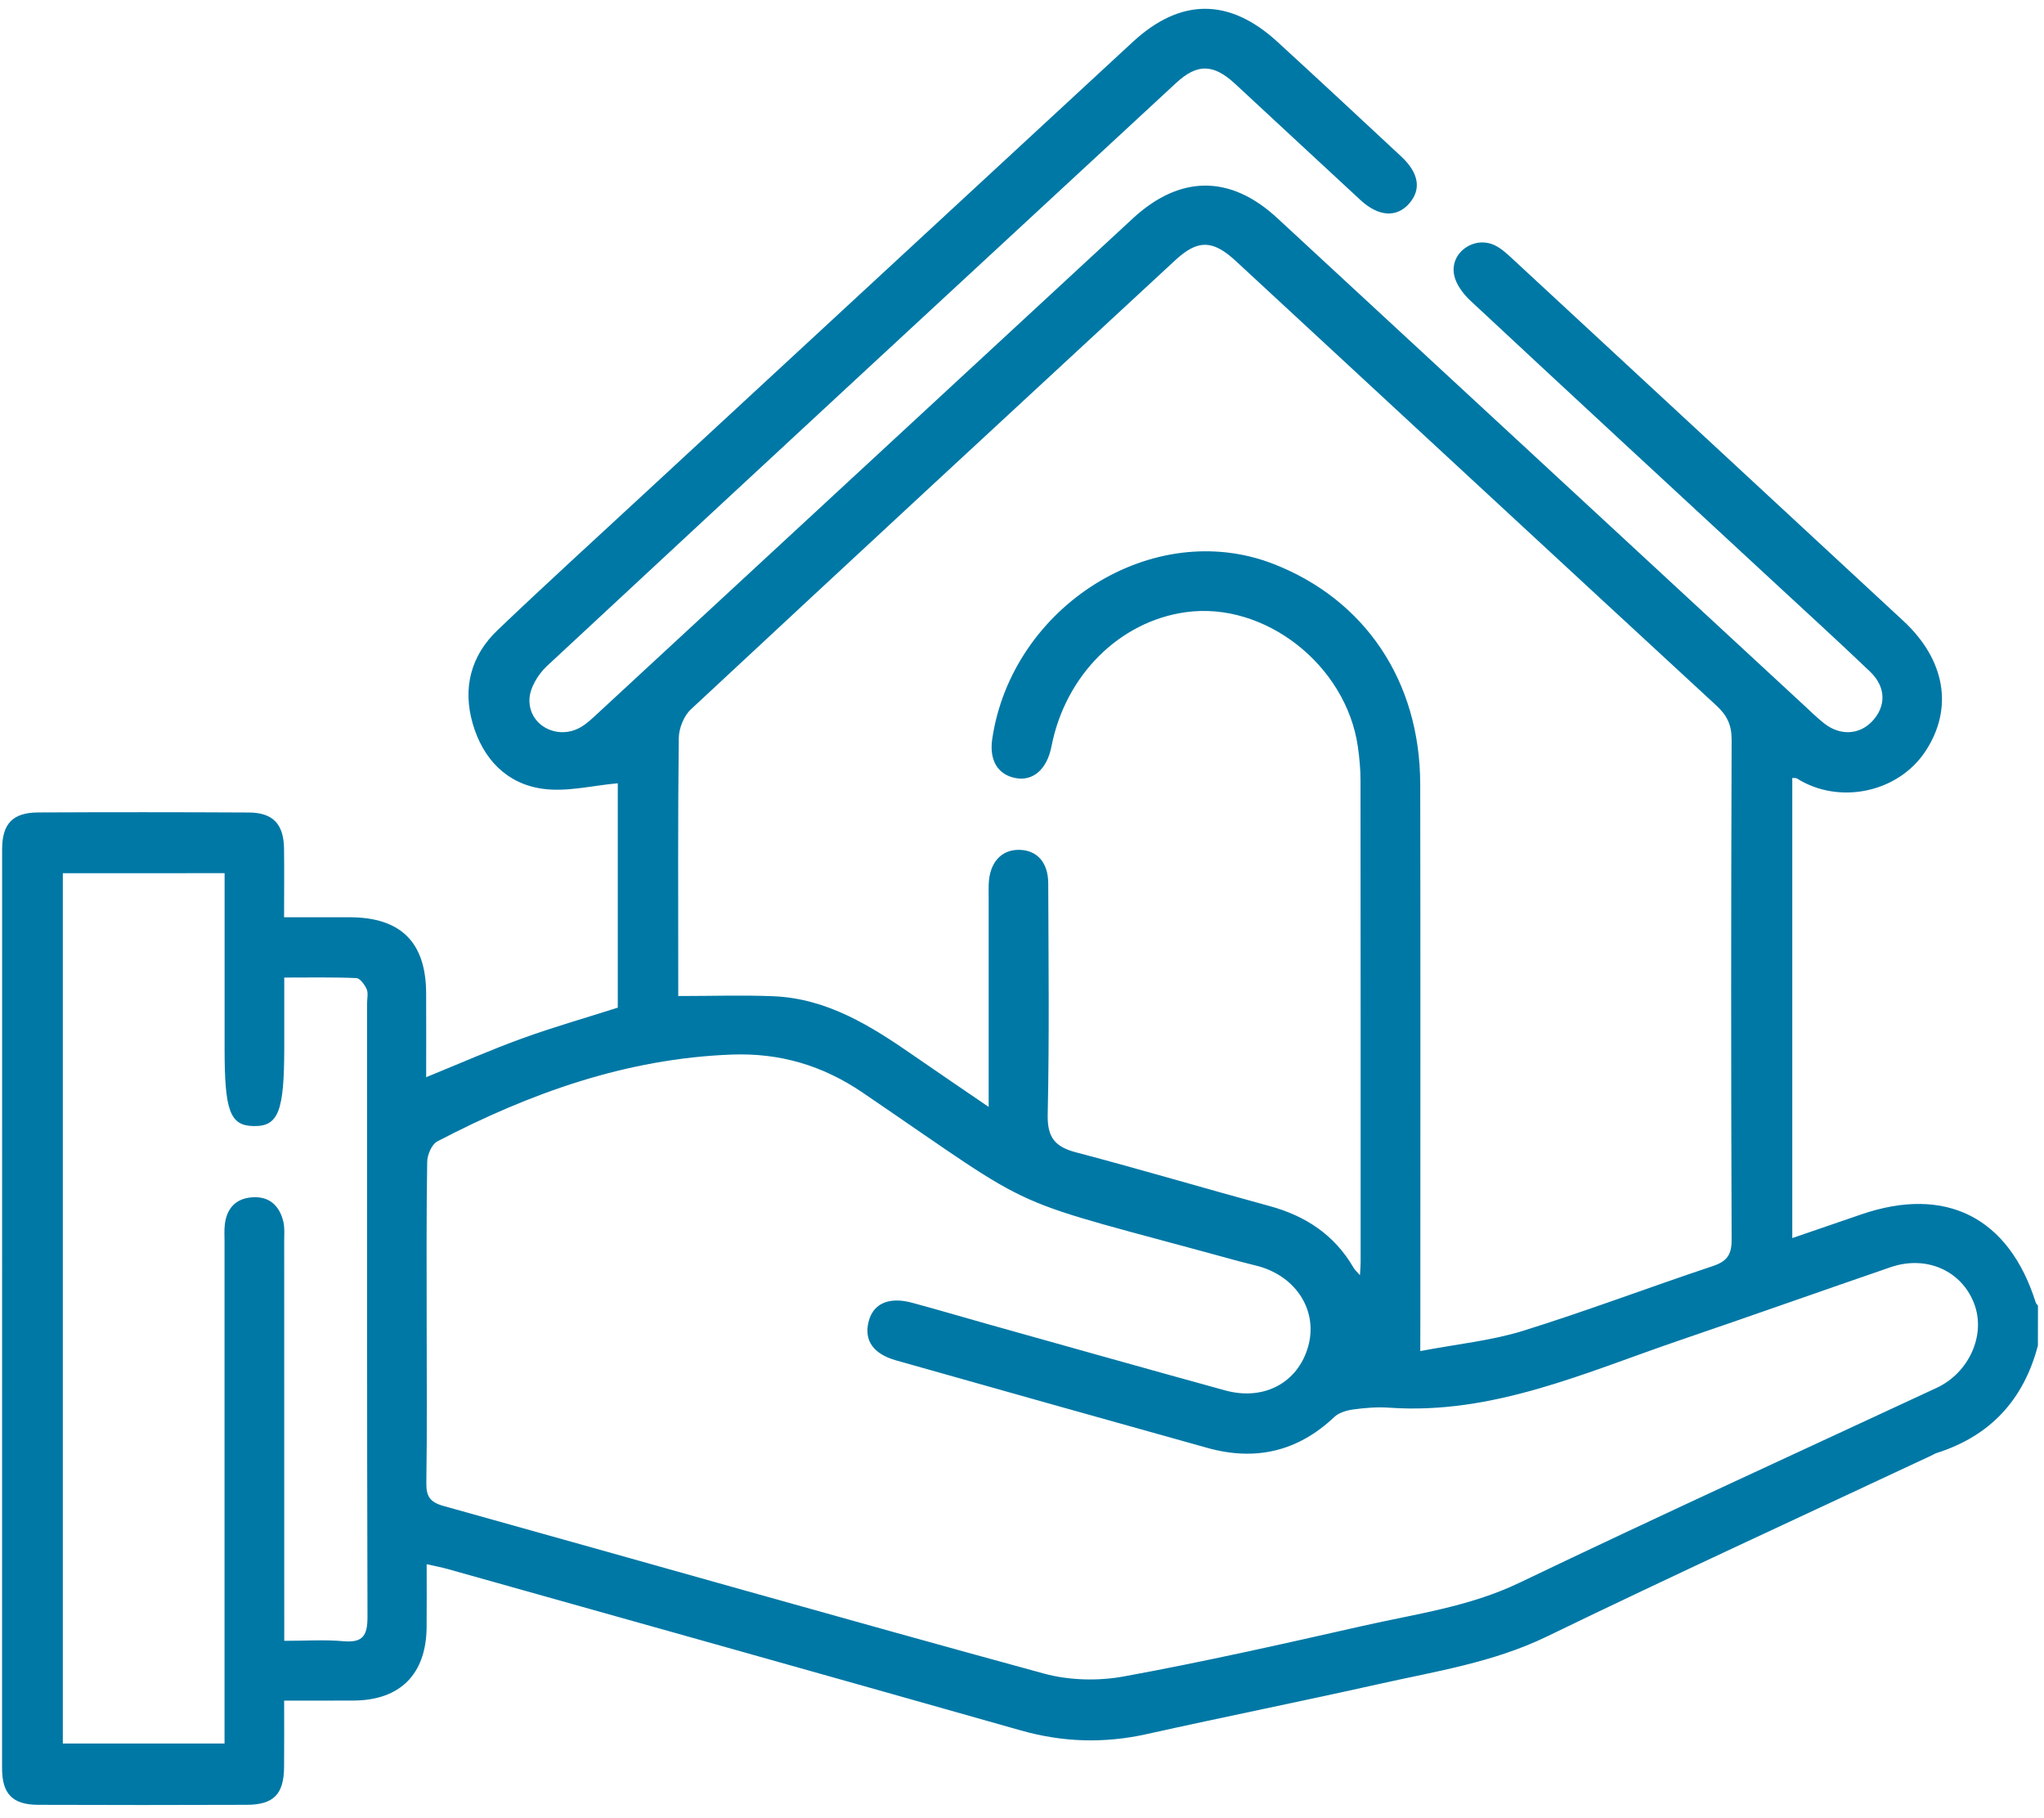
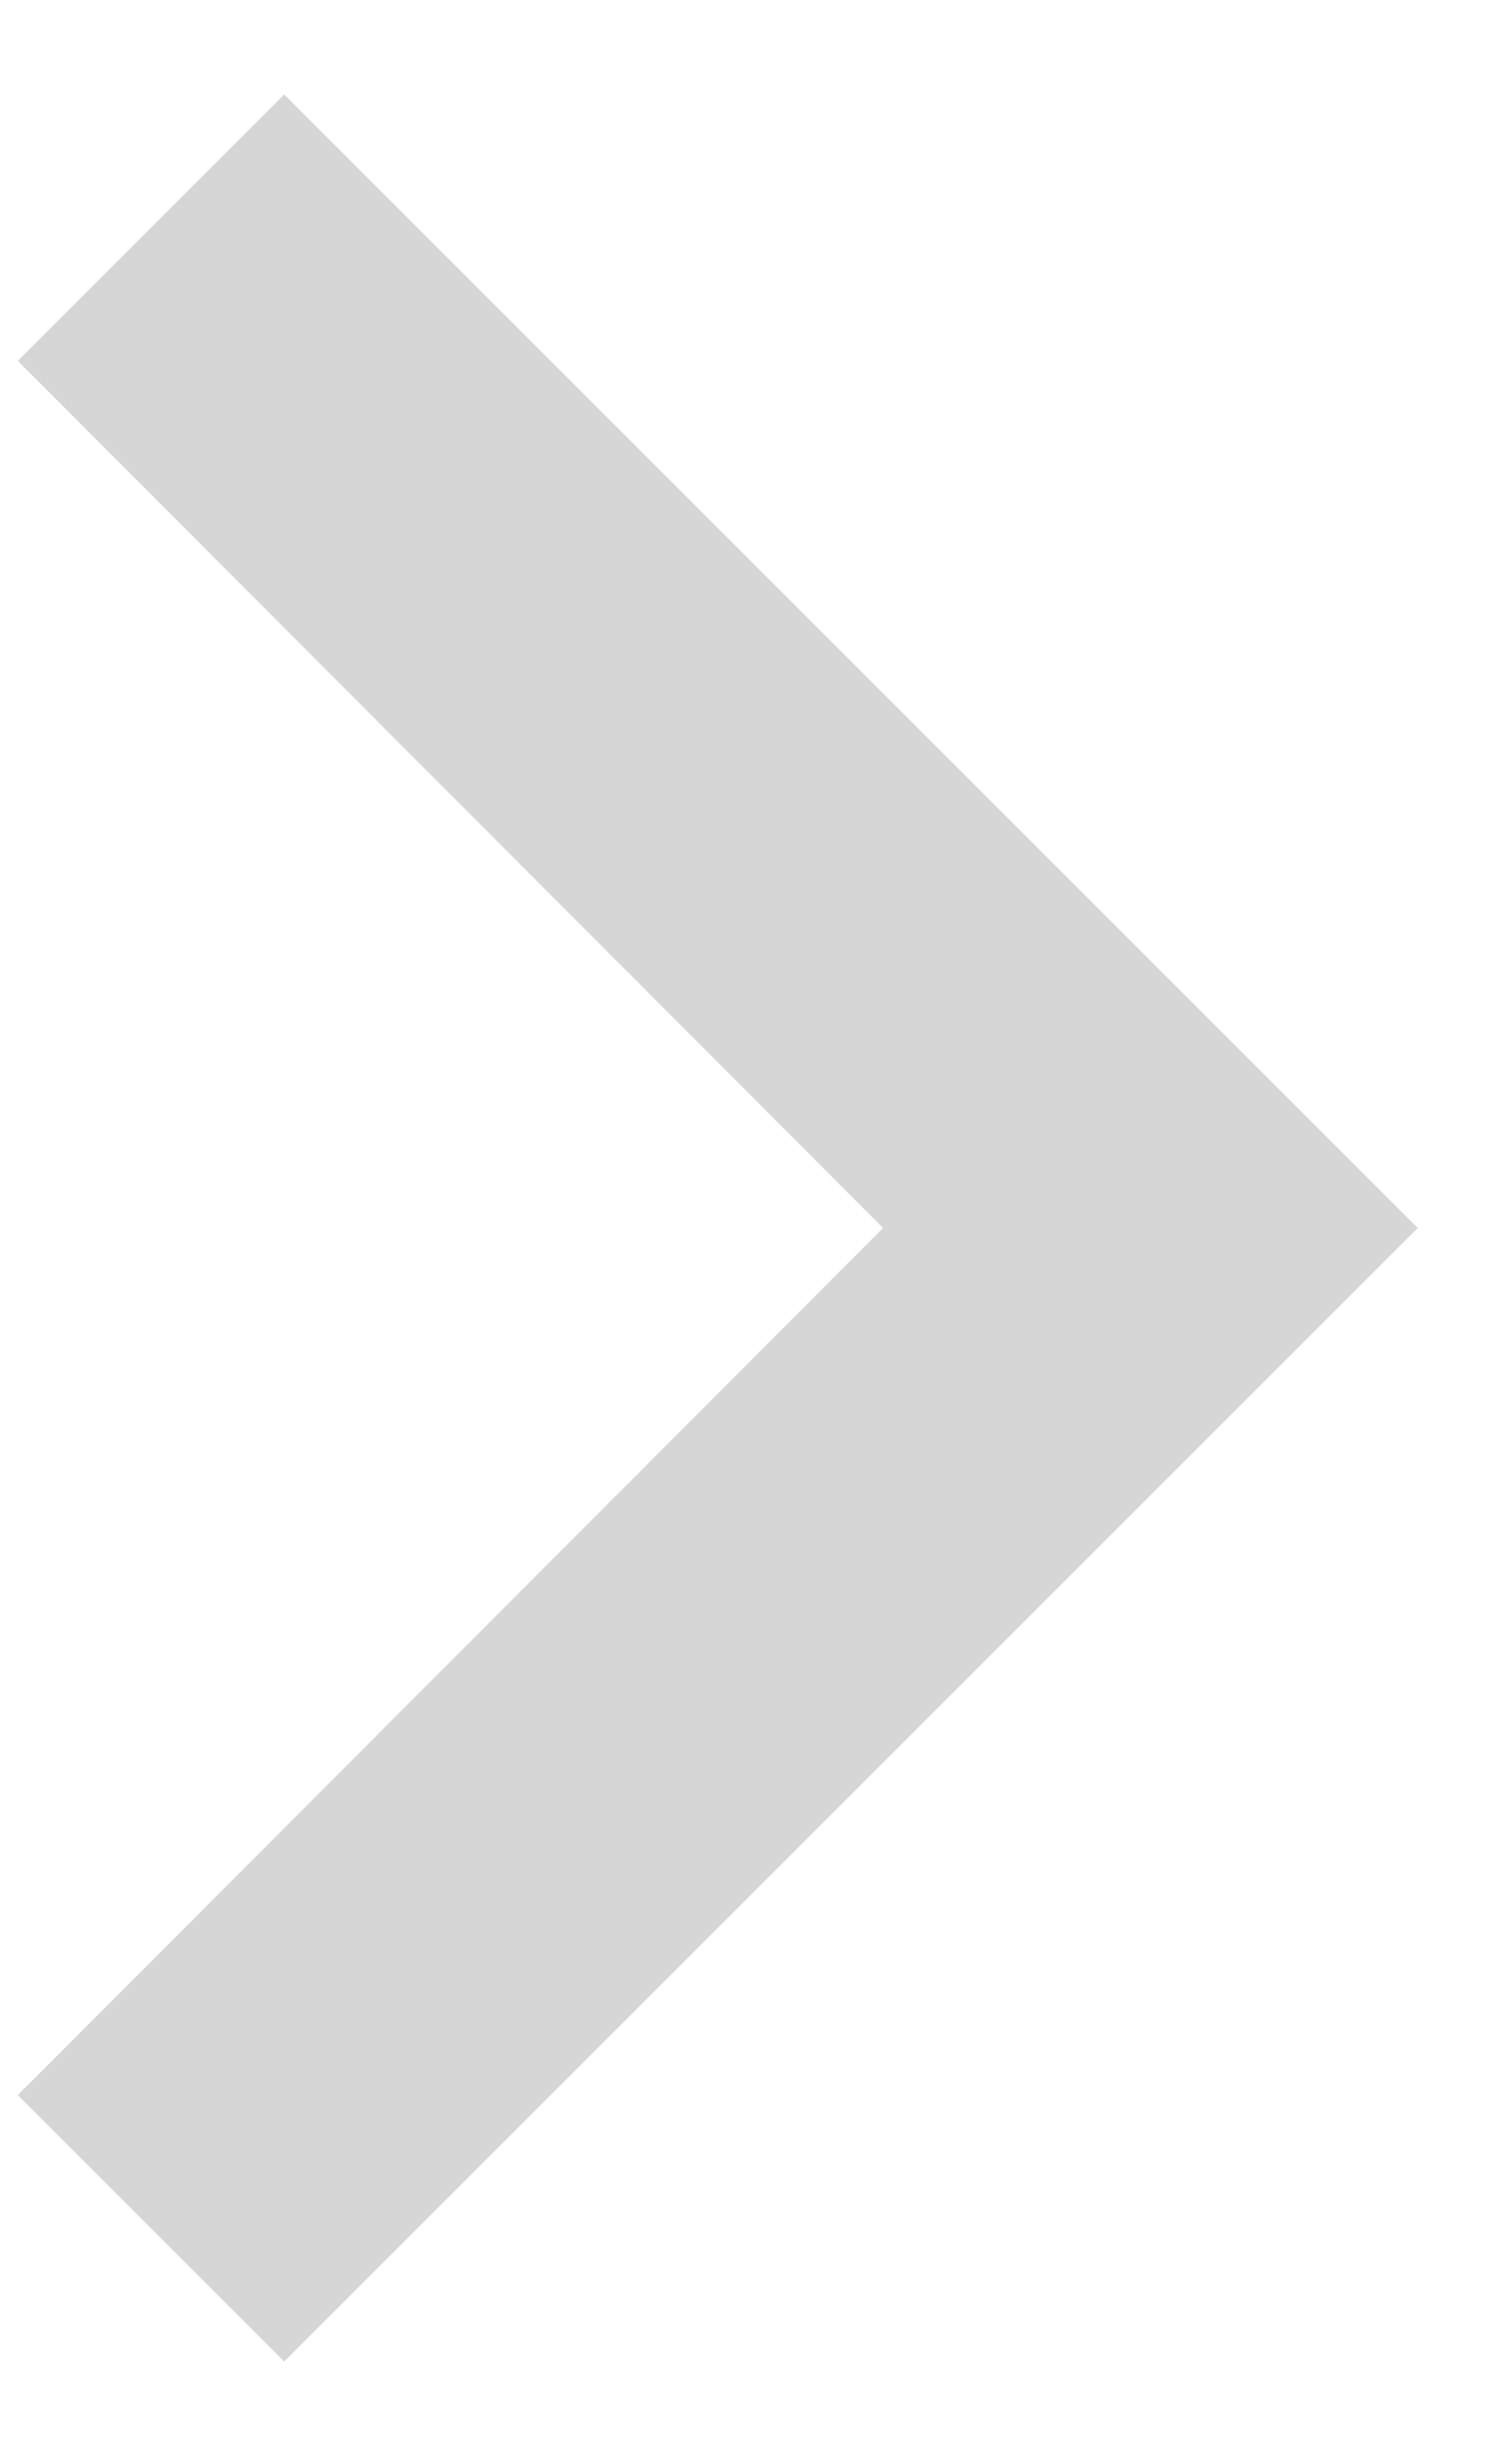
- <svg xmlns="http://www.w3.org/2000/svg" width="108" height="96" viewBox="0 0 108 96" fill="none">
-   <path d="M107.678 71.076C106.926 73.943 105.163 75.853 102.331 76.753C102.233 76.784 102.143 76.843 102.048 76.888C95.272 80.064 88.466 83.184 81.733 86.447C78.906 87.817 75.878 88.281 72.886 88.951C68.791 89.868 64.676 90.692 60.578 91.604C58.338 92.102 56.155 92.034 53.946 91.41C43.855 88.549 33.757 85.719 23.658 82.883C23.332 82.79 22.996 82.731 22.544 82.627C22.544 83.803 22.552 84.883 22.541 85.966C22.516 88.436 21.146 89.812 18.696 89.829C17.511 89.837 16.33 89.832 15.013 89.832C15.013 91.064 15.022 92.209 15.01 93.354C14.996 94.777 14.46 95.331 13.04 95.337C9.363 95.351 5.686 95.351 2.01 95.337C0.659 95.331 0.109 94.76 0.109 93.399C0.109 77.22 0.109 61.042 0.112 44.864C0.112 43.508 0.676 42.923 2.018 42.917C5.729 42.9 9.442 42.9 13.152 42.92C14.421 42.926 14.988 43.533 15.008 44.819C15.024 45.975 15.01 47.131 15.01 48.453C16.209 48.453 17.349 48.451 18.491 48.453C21.177 48.462 22.499 49.77 22.516 52.445C22.524 53.902 22.518 55.362 22.518 56.901C24.306 56.173 25.931 55.455 27.599 54.85C29.235 54.257 30.916 53.779 32.642 53.227C32.642 49.227 32.642 45.17 32.642 41.376C31.318 41.491 29.962 41.843 28.682 41.668C26.762 41.407 25.511 40.079 24.974 38.214C24.438 36.343 24.876 34.635 26.285 33.291C28.82 30.872 31.413 28.511 33.984 26.131C42.604 18.159 51.229 10.192 59.848 2.22C62.36 -0.104 64.937 -0.129 67.483 2.197C69.68 4.209 71.861 6.24 74.042 8.271C74.974 9.14 75.109 10.007 74.46 10.749C73.803 11.503 72.846 11.455 71.889 10.572C69.672 8.53 67.472 6.471 65.257 4.425C64.109 3.365 63.258 3.351 62.142 4.383C51.052 14.64 39.96 24.896 28.898 35.184C28.432 35.617 27.994 36.337 27.975 36.939C27.927 38.343 29.491 39.125 30.703 38.402C31.029 38.208 31.312 37.932 31.596 37.671C41.015 28.964 50.434 20.255 59.851 11.543C62.346 9.236 65.007 9.222 67.488 11.52C76.751 20.089 86.016 28.655 95.281 37.221C95.64 37.553 95.991 37.901 96.376 38.205C97.223 38.878 98.248 38.821 98.927 38.096C99.668 37.305 99.659 36.289 98.809 35.477C97.06 33.806 95.272 32.18 93.496 30.534C88.222 25.653 82.942 20.778 77.688 15.878C77.303 15.518 76.919 15.005 76.829 14.508C76.613 13.335 77.89 12.443 78.974 12.955C79.31 13.115 79.608 13.385 79.889 13.647C86.785 20.027 93.672 26.413 100.566 32.796C102.792 34.858 103.221 37.42 101.745 39.671C100.296 41.882 97.161 42.521 94.95 41.123C94.899 41.092 94.82 41.106 94.7 41.094C94.7 49.151 94.7 57.205 94.7 65.4C95.938 64.975 97.139 64.564 98.34 64.151C102.809 62.617 106.143 64.3 107.563 68.803C107.583 68.865 107.642 68.916 107.681 68.972C107.678 69.673 107.678 70.373 107.678 71.076ZM75.044 71.369C77.012 70.995 78.791 70.82 80.461 70.303C83.832 69.256 87.136 67.999 90.484 66.885C91.234 66.635 91.497 66.303 91.495 65.49C91.461 56.682 91.464 47.874 91.495 39.066C91.497 38.284 91.245 37.781 90.686 37.266C82.21 29.448 73.753 21.611 65.291 13.782C64.078 12.662 63.289 12.645 62.099 13.745C53.556 21.645 45.015 29.544 36.502 37.474C36.131 37.82 35.87 38.475 35.865 38.993C35.814 43.204 35.837 47.415 35.837 51.624C35.837 51.967 35.837 52.307 35.837 52.614C37.591 52.614 39.23 52.558 40.864 52.625C43.721 52.743 46.036 54.206 48.296 55.773C49.548 56.642 50.811 57.495 52.239 58.471C52.239 57.894 52.239 57.554 52.239 57.214C52.239 53.95 52.239 50.687 52.239 47.424C52.239 47.179 52.231 46.932 52.242 46.687C52.287 45.559 52.913 44.87 53.867 44.892C54.796 44.912 55.383 45.559 55.386 46.659C55.4 50.729 55.447 54.8 55.358 58.87C55.33 60.094 55.751 60.584 56.87 60.876C60.283 61.773 63.668 62.781 67.073 63.706C68.984 64.227 70.511 65.228 71.519 66.967C71.578 67.068 71.67 67.147 71.856 67.363C71.875 67.028 71.892 66.862 71.892 66.697C71.892 58.204 71.895 49.714 71.886 41.221C71.886 40.627 71.83 40.028 71.746 39.44C71.123 35.119 66.82 31.76 62.658 32.337C59.147 32.821 56.289 35.676 55.557 39.429C55.324 40.625 54.597 41.272 53.673 41.103C52.736 40.931 52.253 40.18 52.43 39.016C53.48 32.028 60.907 27.313 67.281 29.788C72.094 31.659 75.03 35.944 75.041 41.415C75.058 50.853 75.047 60.294 75.047 69.732C75.044 70.143 75.044 70.556 75.044 71.369ZM22.544 69.906C22.544 72.714 22.569 75.521 22.527 78.329C22.516 79.052 22.723 79.353 23.439 79.552C34.012 82.498 44.568 85.511 55.155 88.403C56.489 88.768 58.027 88.805 59.391 88.554C63.618 87.781 67.817 86.833 72.01 85.885C74.794 85.255 77.626 84.88 80.273 83.612C87.59 80.107 94.969 76.734 102.326 73.313C104.043 72.514 104.944 70.511 104.307 68.854C103.639 67.116 101.778 66.291 99.895 66.938C96.193 68.21 92.502 69.521 88.794 70.784C83.781 72.492 78.895 74.745 73.394 74.359C72.771 74.314 72.131 74.368 71.508 74.452C71.157 74.5 70.747 74.618 70.5 74.852C68.569 76.68 66.329 77.189 63.803 76.486C58.313 74.956 52.829 73.411 47.347 71.861C46.137 71.518 45.649 70.809 45.893 69.822C46.129 68.865 46.957 68.486 48.178 68.812C49.494 69.166 50.802 69.555 52.113 69.923C56.32 71.102 60.528 72.289 64.74 73.448C66.792 74.011 68.586 73.034 69.122 71.119C69.641 69.262 68.518 67.45 66.498 66.888C66.161 66.795 65.818 66.722 65.481 66.629C52.548 63.076 55.386 64.384 45.582 57.717C43.457 56.271 41.192 55.613 38.669 55.706C33.094 55.914 27.989 57.745 23.105 60.294C22.813 60.446 22.577 61.003 22.572 61.374C22.524 64.221 22.544 67.062 22.544 69.906ZM3.32 46.127C3.32 61.523 3.32 76.804 3.32 92.099C6.186 92.099 8.993 92.099 11.864 92.099C11.864 91.595 11.864 91.179 11.864 90.763C11.864 82.38 11.864 73.996 11.864 65.611C11.864 65.296 11.842 64.975 11.881 64.665C11.985 63.83 12.454 63.315 13.304 63.248C14.213 63.175 14.758 63.67 14.968 64.519C15.05 64.851 15.016 65.217 15.016 65.566C15.019 72.196 15.019 78.827 15.019 85.454C15.019 85.829 15.019 86.203 15.019 86.675C16.139 86.675 17.152 86.605 18.151 86.695C19.198 86.788 19.42 86.371 19.417 85.39C19.386 74.585 19.397 63.782 19.397 52.977C19.397 52.732 19.465 52.454 19.372 52.248C19.265 52.012 19.024 51.675 18.828 51.666C17.587 51.613 16.341 51.638 15.019 51.638C15.019 52.968 15.019 54.156 15.019 55.343C15.019 58.702 14.71 59.501 13.413 59.484C12.156 59.467 11.867 58.704 11.867 55.405C11.867 52.845 11.867 50.282 11.867 47.722C11.867 47.207 11.867 46.692 11.867 46.124C8.956 46.127 6.175 46.127 3.32 46.127Z" fill="#0078A5" />
+ <svg xmlns="http://www.w3.org/2000/svg" width="8" height="13" viewBox="0 0 8 13" fill="none">
+   <path d="M1.504 0.5L0.094 1.91L4.674 6.5L0.094 11.09L1.504 12.5L7.504 6.5L1.504 0.5Z" fill="#323232" fill-opacity="0.2" />
</svg>
